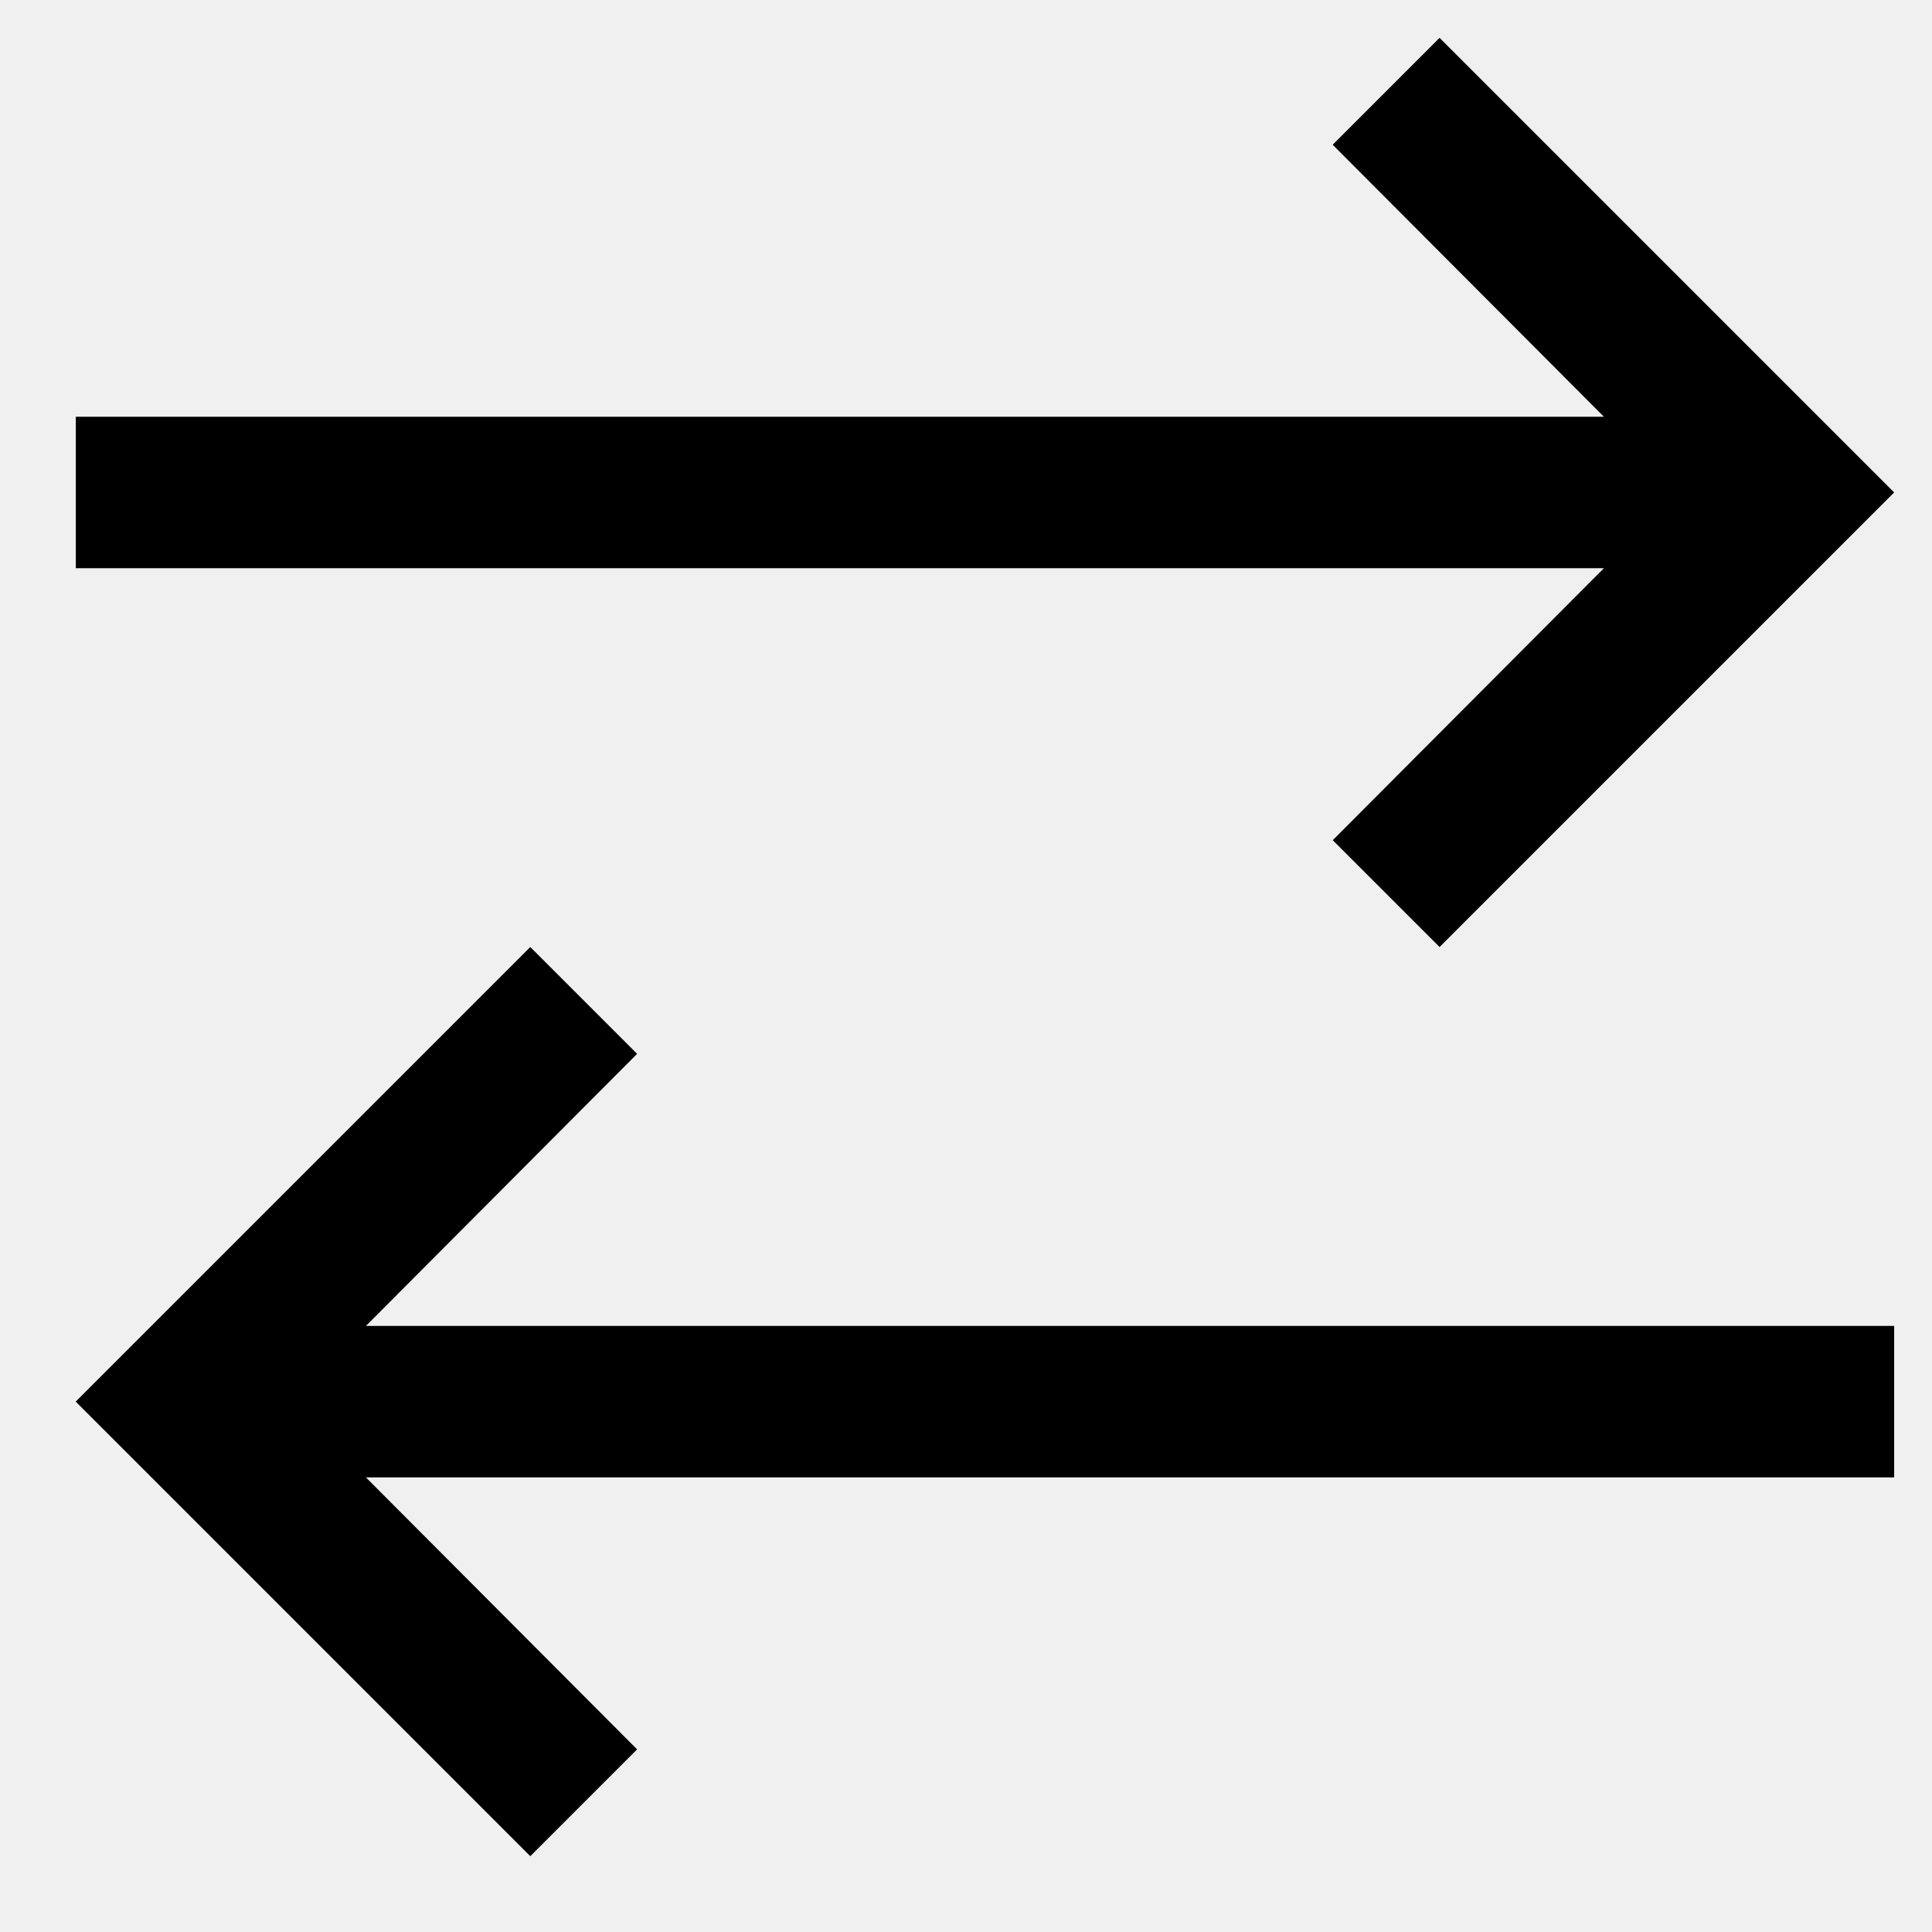
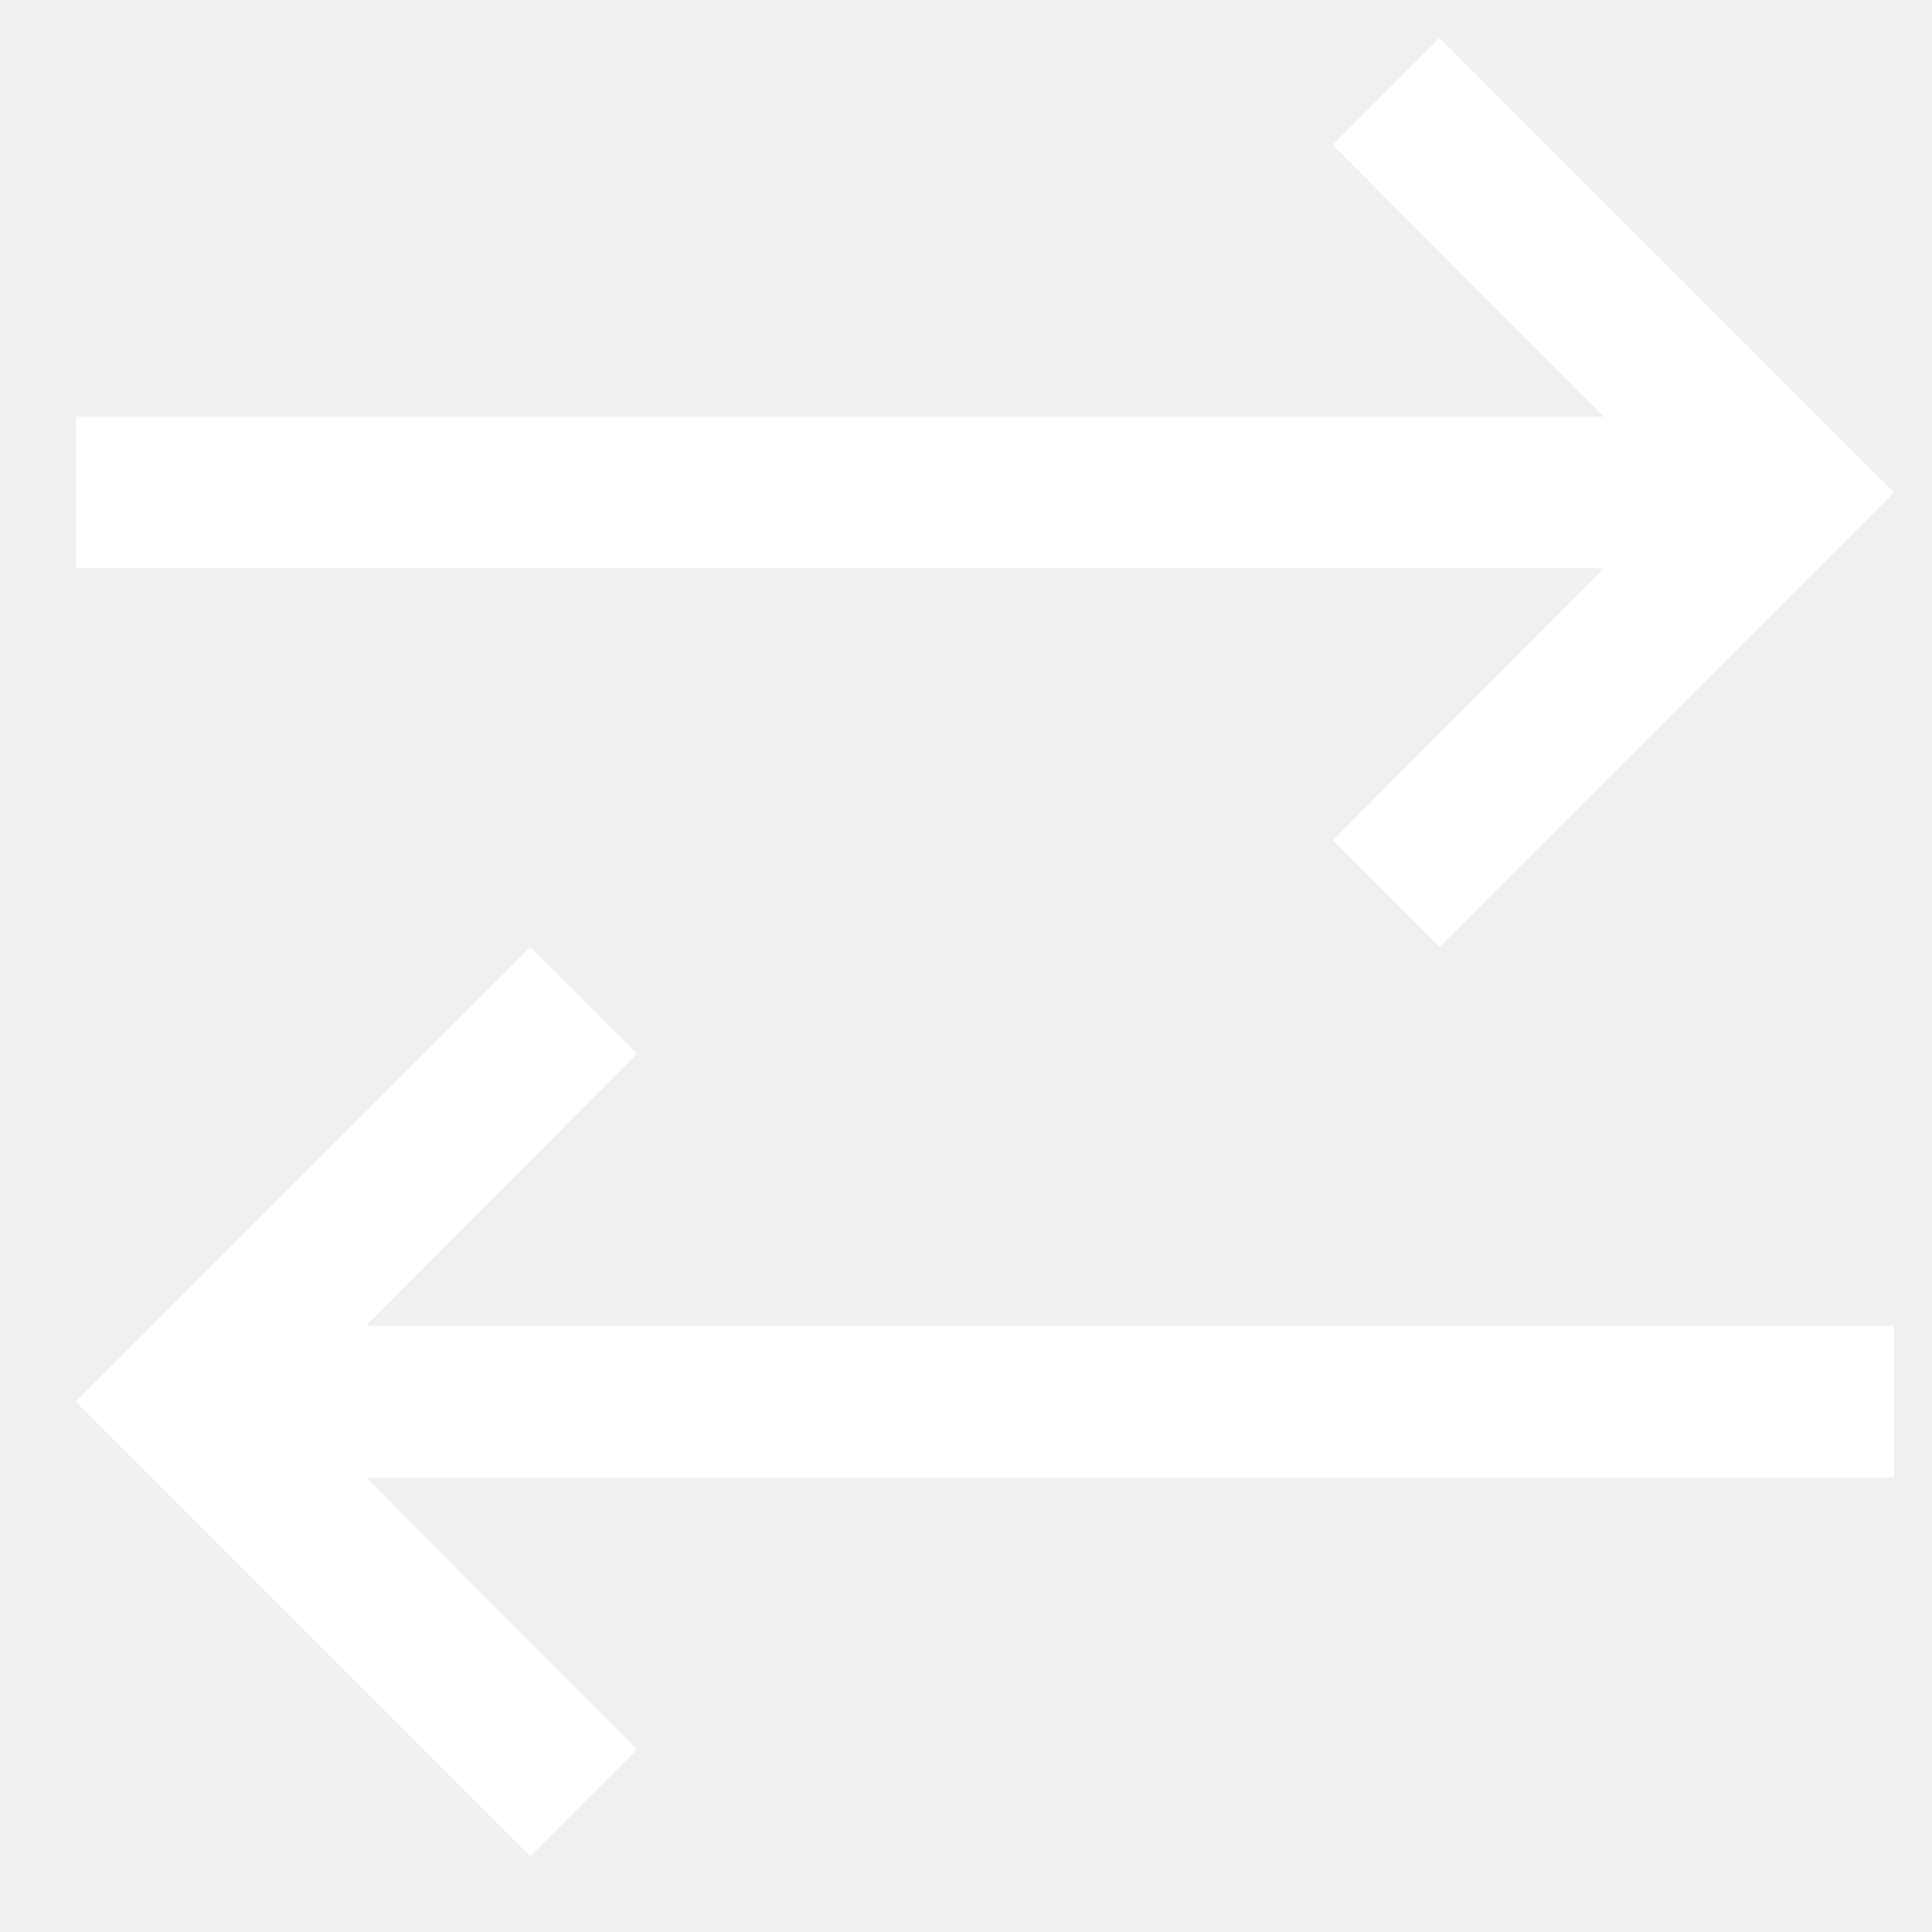
- <svg xmlns="http://www.w3.org/2000/svg" fill="none" viewBox="0 0 17 17" aria-hidden="true" class="miscellany___StyledIconSwap-sc-1r08bla-1 fZJuOo">
-   <path fill="currentColor" fill-rule="evenodd" d="M11.726 1.273l2.387 2.394H.667V5h13.446l-2.386 2.393.94.94 4-4-4-4-.94.94zM.666 12.333l4 4 .94-.94L3.22 13h13.447v-1.333H3.22l2.386-2.394-.94-.94-4 4z" clip-rule="evenodd" />
+ <svg xmlns="http://www.w3.org/2000/svg" fill="#fff" viewBox="0 0 17 17" aria-hidden="true" class="miscellany___StyledIconSwap-sc-1r08bla-1 fZJuOo">
+   <path fill="#fff" fill-rule="evenodd" d="M11.726 1.273l2.387 2.394H.667V5h13.446l-2.386 2.393.94.94 4-4-4-4-.94.94zM.666 12.333l4 4 .94-.94L3.22 13h13.447v-1.333H3.22l2.386-2.394-.94-.94-4 4z" clip-rule="evenodd" />
</svg>
